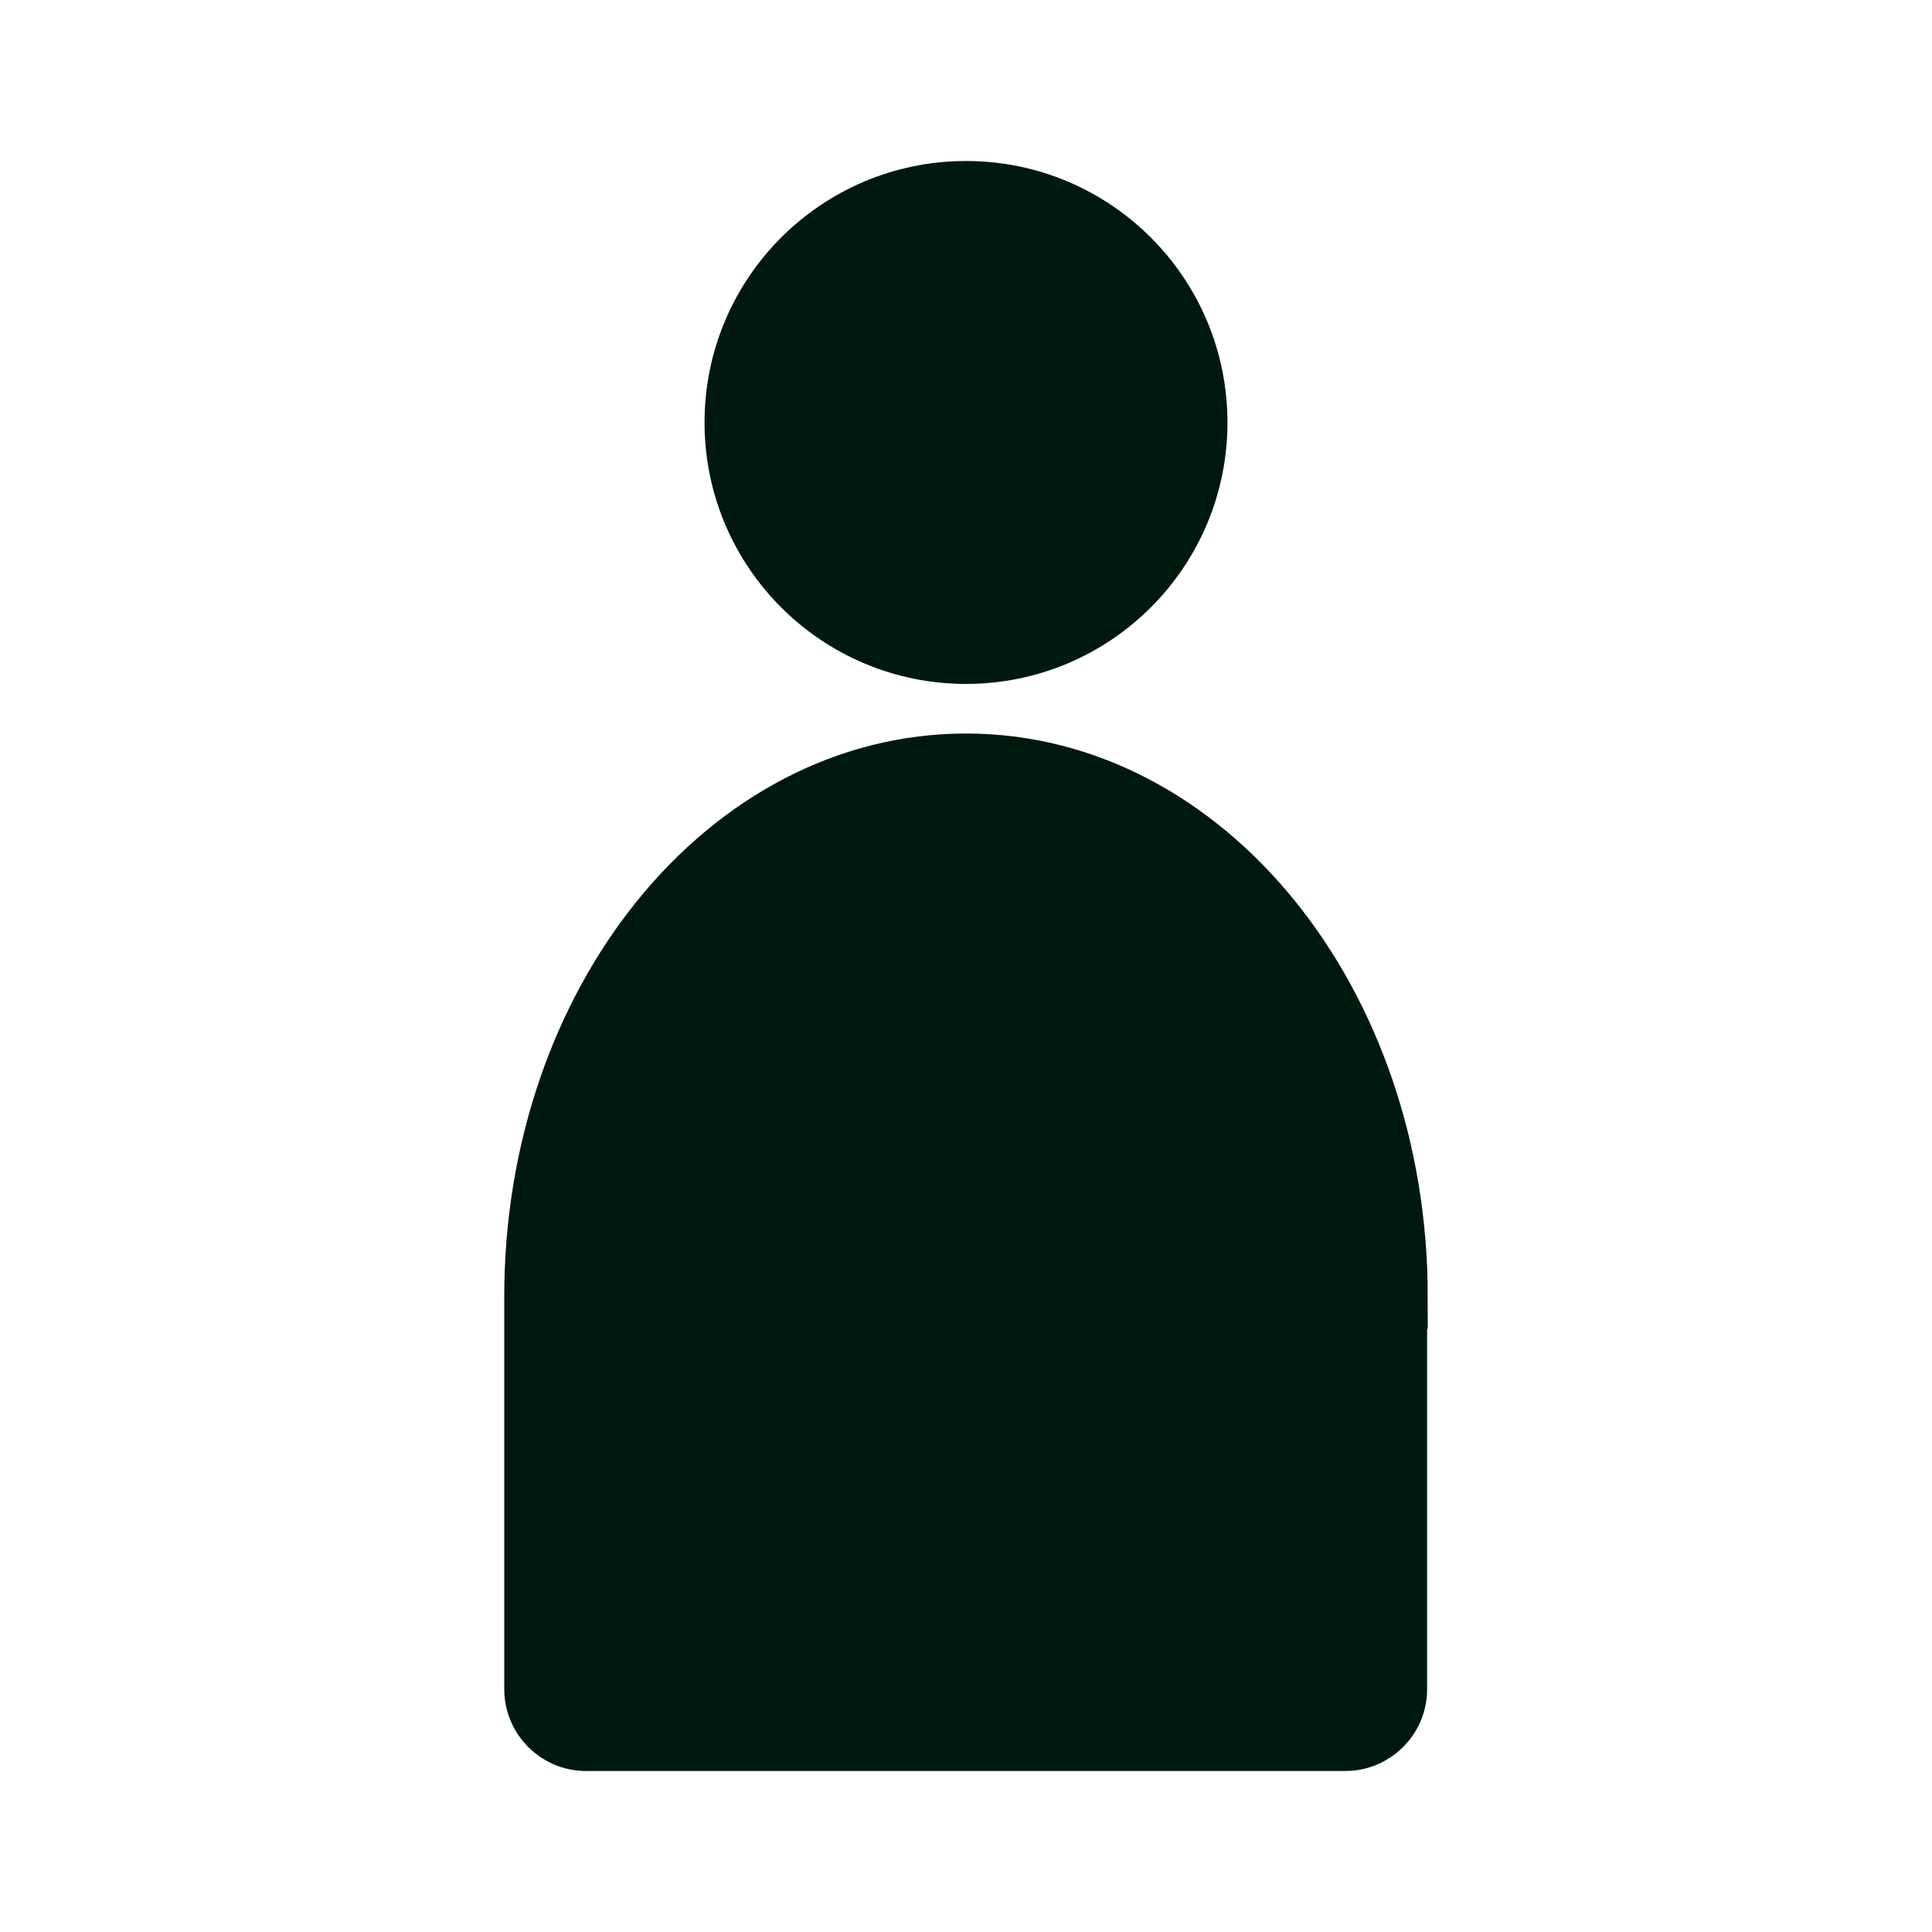
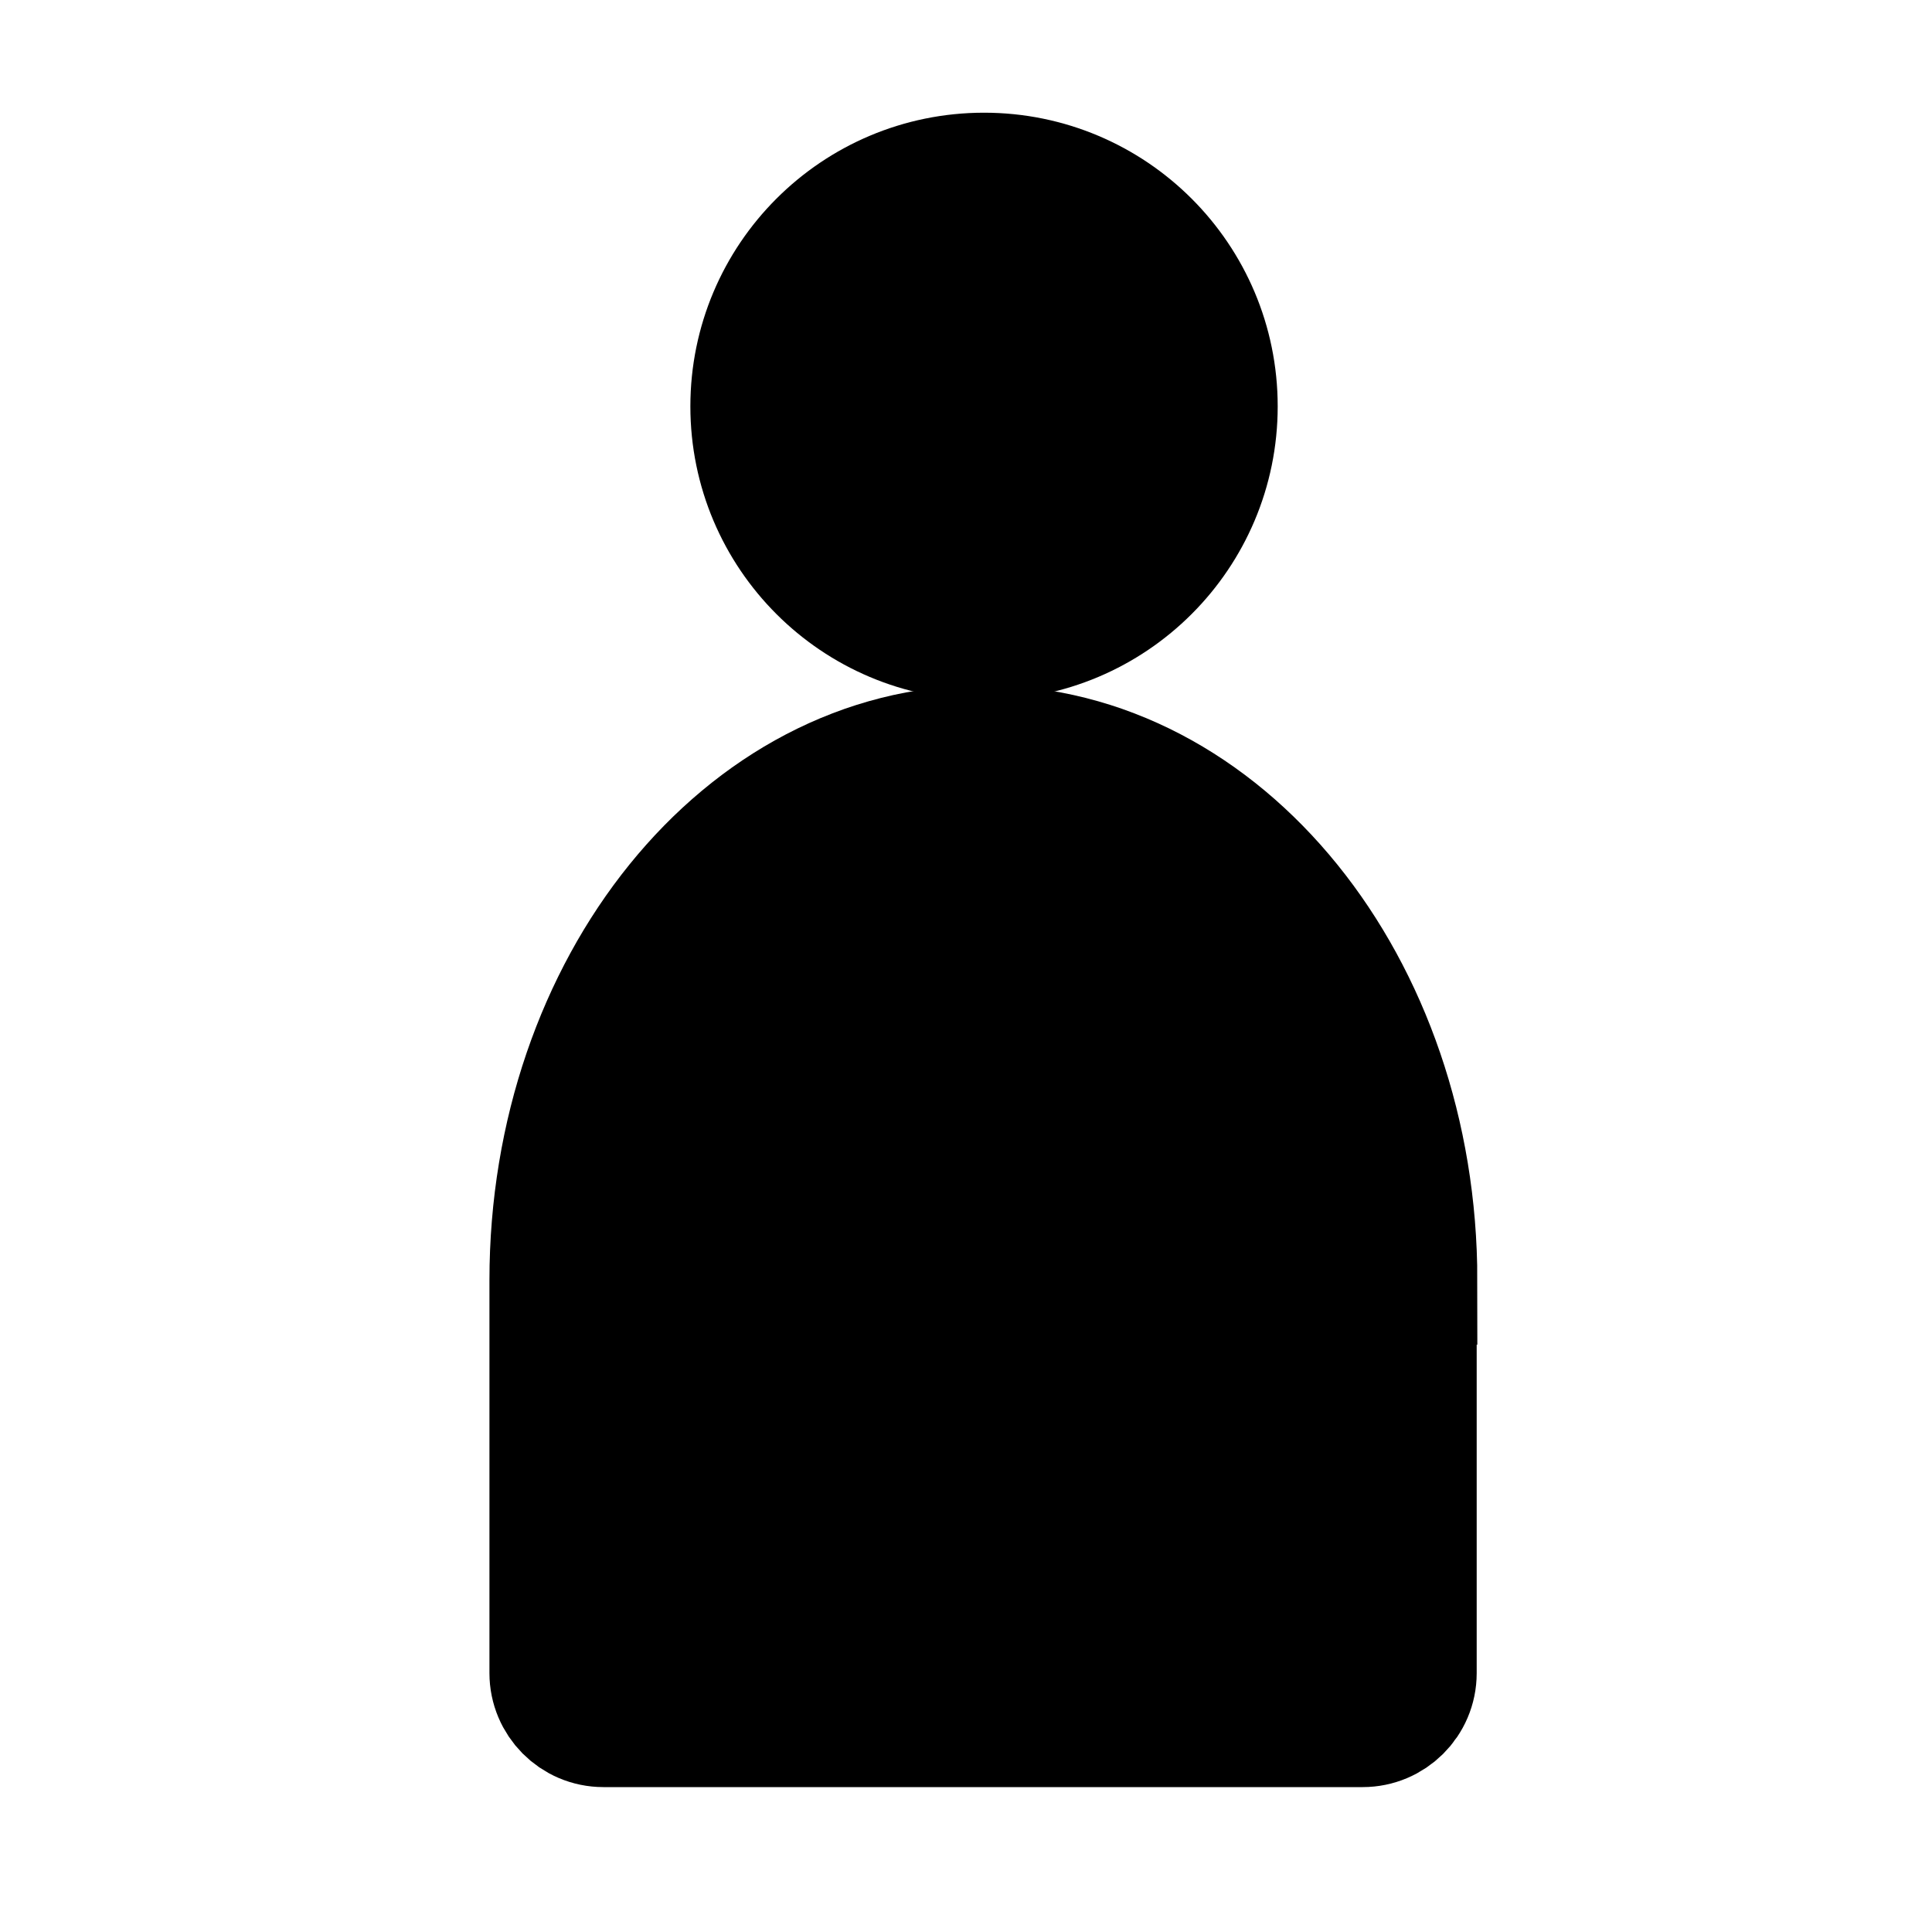
<svg xmlns="http://www.w3.org/2000/svg" version="1.1" viewBox="0 0 30 30">
  <defs>
    <style>
-       .st0, .st1, .st2, .st3 {
+       .st0, .st1, .st2, .st3, .st4, .st5 {
        fill: none;
+       }
+ 
+       .st0, .st1, .st2, .st5 {
+         stroke-linecap: round;
+       }
+ 
+       .st0, .st1, .st3, .st4 {
+         stroke-miterlimit: 10;
+       }
+ 
+       .st0, .st2, .st4, .st5 {
        stroke: #001910;
      }

-       .st0, .st1, .st3 {
-         stroke-linecap: round;
+       .st1, .st3 {
+         stroke: #000;
      }

-       .st0, .st2 {
-         stroke-miterlimit: 10;
+       .st1, .st3, .st5 {
+         stroke-width: 2px;
      }

-       .st1, .st3 {
+       .st2, .st5 {
        stroke-linejoin: round;
      }

-       .st4 {
+       .st6 {
        display: none;
      }

-       .st5 {
+       .st7 {
        fill: #001910;
-       }
- 
-       .st3 {
-         stroke-width: 2px;
      }
    </style>
  </defs>
-   <g id="Layer_1" class="st4">
-     <polyline class="st3" points="21 3 9 15 21 27" />
+   <g id="Layer_1" class="st6">
+     <polyline class="st5" points="21 3 9 15 21 27" />
  </g>
-   <g id="Layer_2" class="st4">
-     <polyline class="st3" points="9 3 21 15 9 27" />
+   <g id="Layer_2" class="st6">
+     <polyline class="st5" points="9 3 21 15 9 27" />
  </g>
-   <g id="Layer_3">
+   <g id="Layer_3" class="st6">
    <g>
-       <circle class="st5" cx="15" cy="6.56" r="3.56" />
-       <path class="st5" d="M21.67,20.13c0-4.55-2.98-8.24-6.67-8.24s-6.67,3.69-6.67,8.24v6.1c0,.42.34.77.77.77h11.79c.42,0,.77-.34.77-.77v-6.1Z" />
-       <circle class="st2" cx="15" cy="6.56" r="3.56" />
-       <path class="st2" d="M21.67,20.13c0-4.55-2.98-8.24-6.67-8.24s-6.67,3.69-6.67,8.24v6.1c0,.42.34.77.77.77h11.79c.42,0,.77-.34.77-.77v-6.1Z" />
+       <circle class="st7" cx="15" cy="6.56" r="3.56" />
+       <path class="st7" d="M21.67,20.13c0-4.55-2.98-8.24-6.67-8.24s-6.67,3.69-6.67,8.24v6.1c0,.42.34.77.77.77h11.79c.42,0,.77-.34.77-.77v-6.1Z" />
+       <circle class="st4" cx="15" cy="6.56" r="3.56" />
+       <path class="st4" d="M21.67,20.13c0-4.55-2.98-8.24-6.67-8.24s-6.67,3.69-6.67,8.24v6.1c0,.42.34.77.77.77h11.79c.42,0,.77-.34.77-.77v-6.1Z" />
    </g>
  </g>
-   <g id="Layer_4" class="st4">
+   <g id="Layer_4" class="st6">
    <g>
-       <circle class="st2" cx="15" cy="6.56" r="3.56" />
-       <path class="st2" d="M21.67,20.13c0-4.55-2.98-8.24-6.67-8.24s-6.67,3.69-6.67,8.24v6.1c0,.42.34.77.77.77h11.79c.42,0,.77-.34.77-.77v-6.1Z" />
+       <circle class="st4" cx="15" cy="6.56" r="3.56" />
+       <path class="st4" d="M21.67,20.13c0-4.55-2.98-8.24-6.67-8.24s-6.67,3.69-6.67,8.24v6.1c0,.42.34.77.77.77h11.79c.42,0,.77-.34.77-.77v-6.1Z" />
    </g>
  </g>
-   <g id="Layer_5" class="st4">
+   <g id="Layer_5" class="st6">
    <g>
-       <rect class="st2" x="6.29" y="3" width="17.42" height="24" rx="2" ry="2" />
+       <rect class="st4" x="6.29" y="3" width="17.42" height="24" rx="2" ry="2" />
      <line class="st0" x1="9.08" y1="8.92" x2="20.92" y2="8.92" />
      <line class="st0" x1="9.08" y1="14.84" x2="20.92" y2="14.84" />
      <line class="st0" x1="9.08" y1="20.75" x2="15" y2="20.75" />
    </g>
  </g>
-   <g id="Layer_6" class="st4">
+   <g id="Layer_6" class="st6">
    <g>
-       <path class="st5" d="M22.62,3H7.38c-.6,0-1.09.49-1.09,1.09v21.82c0,.6.49,1.09,1.09,1.09h15.24c.6,0,1.09-.49,1.09-1.09V4.09c0-.6-.49-1.09-1.09-1.09ZM15,21.3h-5.92c-.3,0-.55-.24-.55-.55s.24-.55.55-.55h5.92c.3,0,.55.24.55.55s-.24.55-.55.55ZM20.92,15.38h-11.84c-.3,0-.55-.24-.55-.55s.24-.55.55-.55h11.84c.3,0,.55.24.55.55s-.24.55-.55.55ZM20.92,9.46h-11.84c-.3,0-.55-.24-.55-.55s.24-.55.55-.55h11.84c.3,0,.55.24.55.55s-.24.55-.55.55Z" />
-       <rect class="st2" x="6.29" y="3" width="17.42" height="24" rx="2" ry="2" />
+       <path class="st7" d="M22.62,3H7.38c-.6,0-1.09.49-1.09,1.09v21.82c0,.6.49,1.09,1.09,1.09h15.24c.6,0,1.09-.49,1.09-1.09V4.09c0-.6-.49-1.09-1.09-1.09ZM15,21.3h-5.92c-.3,0-.55-.24-.55-.55s.24-.55.55-.55h5.92c.3,0,.55.24.55.55s-.24.55-.55.55ZM20.92,15.38h-11.84c-.3,0-.55-.24-.55-.55s.24-.55.55-.55h11.84c.3,0,.55.24.55.55s-.24.55-.55.55ZM20.92,9.46h-11.84c-.3,0-.55-.24-.55-.55s.24-.55.55-.55h11.84c.3,0,.55.24.55.55s-.24.55-.55.55Z" />
+       <rect class="st4" x="6.29" y="3" width="17.42" height="24" rx="2" ry="2" />
    </g>
  </g>
-   <g id="Layer_7" class="st4">
+   <g id="Layer_7" class="st6">
    <g>
-       <circle class="st1" cx="15" cy="15" r="3.37" />
-       <line class="st1" x1="15" y1="3" x2="15" y2="7.88" />
-       <line class="st1" x1="6.51" y1="6.51" x2="9.96" y2="9.96" />
-       <line class="st1" x1="3" y1="15" x2="7.88" y2="15" />
-       <line class="st1" x1="6.51" y1="23.49" x2="9.96" y2="20.04" />
-       <line class="st1" x1="15" y1="27" x2="15" y2="22.12" />
-       <line class="st1" x1="23.49" y1="23.49" x2="20.04" y2="20.04" />
-       <line class="st1" x1="27" y1="15" x2="22.12" y2="15" />
-       <line class="st1" x1="23.49" y1="6.51" x2="20.04" y2="9.96" />
+       <circle class="st2" cx="15" cy="15" r="3.37" />
+       <line class="st2" x1="15" y1="3" x2="15" y2="7.88" />
+       <line class="st2" x1="6.51" y1="6.51" x2="9.96" y2="9.96" />
+       <line class="st2" x1="3" y1="15" x2="7.88" y2="15" />
+       <line class="st2" x1="6.51" y1="23.49" x2="9.96" y2="20.04" />
+       <line class="st2" x1="15" y1="27" x2="15" y2="22.12" />
+       <line class="st2" x1="23.49" y1="23.49" x2="20.04" y2="20.04" />
+       <line class="st2" x1="27" y1="15" x2="22.12" y2="15" />
+       <line class="st2" x1="23.49" y1="6.51" x2="20.04" y2="9.96" />
    </g>
  </g>
-   <g id="Layer_8" class="st4">
+   <g id="Layer_8" class="st6">
    <g>
      <g>
-         <line class="st1" x1="15" y1="3" x2="15" y2="7.88" />
-         <line class="st1" x1="6.51" y1="6.51" x2="9.96" y2="9.96" />
-         <line class="st1" x1="3" y1="15" x2="7.88" y2="15" />
-         <line class="st1" x1="6.51" y1="23.49" x2="9.96" y2="20.04" />
-         <line class="st1" x1="15" y1="27" x2="15" y2="22.12" />
-         <line class="st1" x1="23.49" y1="23.49" x2="20.04" y2="20.04" />
-         <line class="st1" x1="27" y1="15" x2="22.12" y2="15" />
-         <line class="st1" x1="23.49" y1="6.51" x2="20.04" y2="9.96" />
+         <line class="st2" x1="15" y1="3" x2="15" y2="7.88" />
+         <line class="st2" x1="6.51" y1="6.51" x2="9.96" y2="9.96" />
+         <line class="st2" x1="3" y1="15" x2="7.88" y2="15" />
+         <line class="st2" x1="6.51" y1="23.49" x2="9.96" y2="20.04" />
+         <line class="st2" x1="15" y1="27" x2="15" y2="22.12" />
+         <line class="st2" x1="23.49" y1="23.49" x2="20.04" y2="20.04" />
+         <line class="st2" x1="27" y1="15" x2="22.12" y2="15" />
+         <line class="st2" x1="23.49" y1="6.51" x2="20.04" y2="9.96" />
      </g>
      <g>
-         <circle class="st5" cx="15" cy="15" r="3.37" />
-         <circle class="st1" cx="15" cy="15" r="3.37" />
+         <circle class="st7" cx="15" cy="15" r="3.37" />
+         <circle class="st2" cx="15" cy="15" r="3.37" />
      </g>
    </g>
  </g>
+   <g id="Layer_11" class="st6">
+     <circle class="st3" cx="14.68" cy="6.68" r="3.56" />
+     <path class="st3" d="M21.34,20.26c0-4.55-2.98-8.24-6.67-8.24s-6.67,3.69-6.67,8.24v6.1c0,.42.34.77.77.77h11.79c.42,0,.77-.34.77-.77v-6.1Z" />
+   </g>
+   <g id="Layer_10">
+     <circle cx="15.28" cy="6.31" r="3.56" />
+     <path d="M21.94,19.88c0-4.55-2.98-8.24-6.67-8.24s-6.67,3.69-6.67,8.24v6.1c0,.42.34.77.77.77h11.79c.42,0,.77-.34.77-.77v-6.1Z" />
+     <circle class="st3" cx="15.28" cy="6.31" r="3.56" />
+     <path class="st3" d="M21.94,19.88c0-4.55-2.98-8.24-6.67-8.24s-6.67,3.69-6.67,8.24v6.1c0,.42.34.77.77.77h11.79c.42,0,.77-.34.77-.77v-6.1Z" />
+   </g>
+   <g id="Layer_12" class="st6">
+     <rect class="st3" x="6.64" y="2.82" width="17.42" height="24" rx="2" ry="2" />
+     <line class="st1" x1="9.43" y1="8.74" x2="21.27" y2="8.74" />
+     <line class="st1" x1="9.43" y1="14.66" x2="21.27" y2="14.66" />
+     <line class="st1" x1="9.43" y1="20.58" x2="15.35" y2="20.58" />
+   </g>
+   <g id="Layer_13" class="st6">
+     <rect class="st3" x="6.56" y="3.05" width="17.42" height="24" rx="2" ry="2" />
+     <path d="M21.99,3.05h-13.42c-1.1,0-2,.9-2,2v20c0,1.1.9,2,2,2h13.42c1.1,0,2-.9,2-2V5.05c0-1.1-.9-2-2-2ZM15.27,21.97h-5.92c-.55,0-1-.45-1-1s.45-1,1-1h5.92c.55,0,1,.45,1,1s-.45,1-1,1ZM21.19,16.05h-11.84c-.55,0-1-.45-1-1s.45-1,1-1h11.84c.55,0,1,.45,1,1s-.45,1-1,1ZM21.19,10.13h-11.84c-.55,0-1-.45-1-1s.45-1,1-1h11.84c.55,0,1,.45,1,1s-.45,1-1,1Z" />
+   </g>
</svg>
